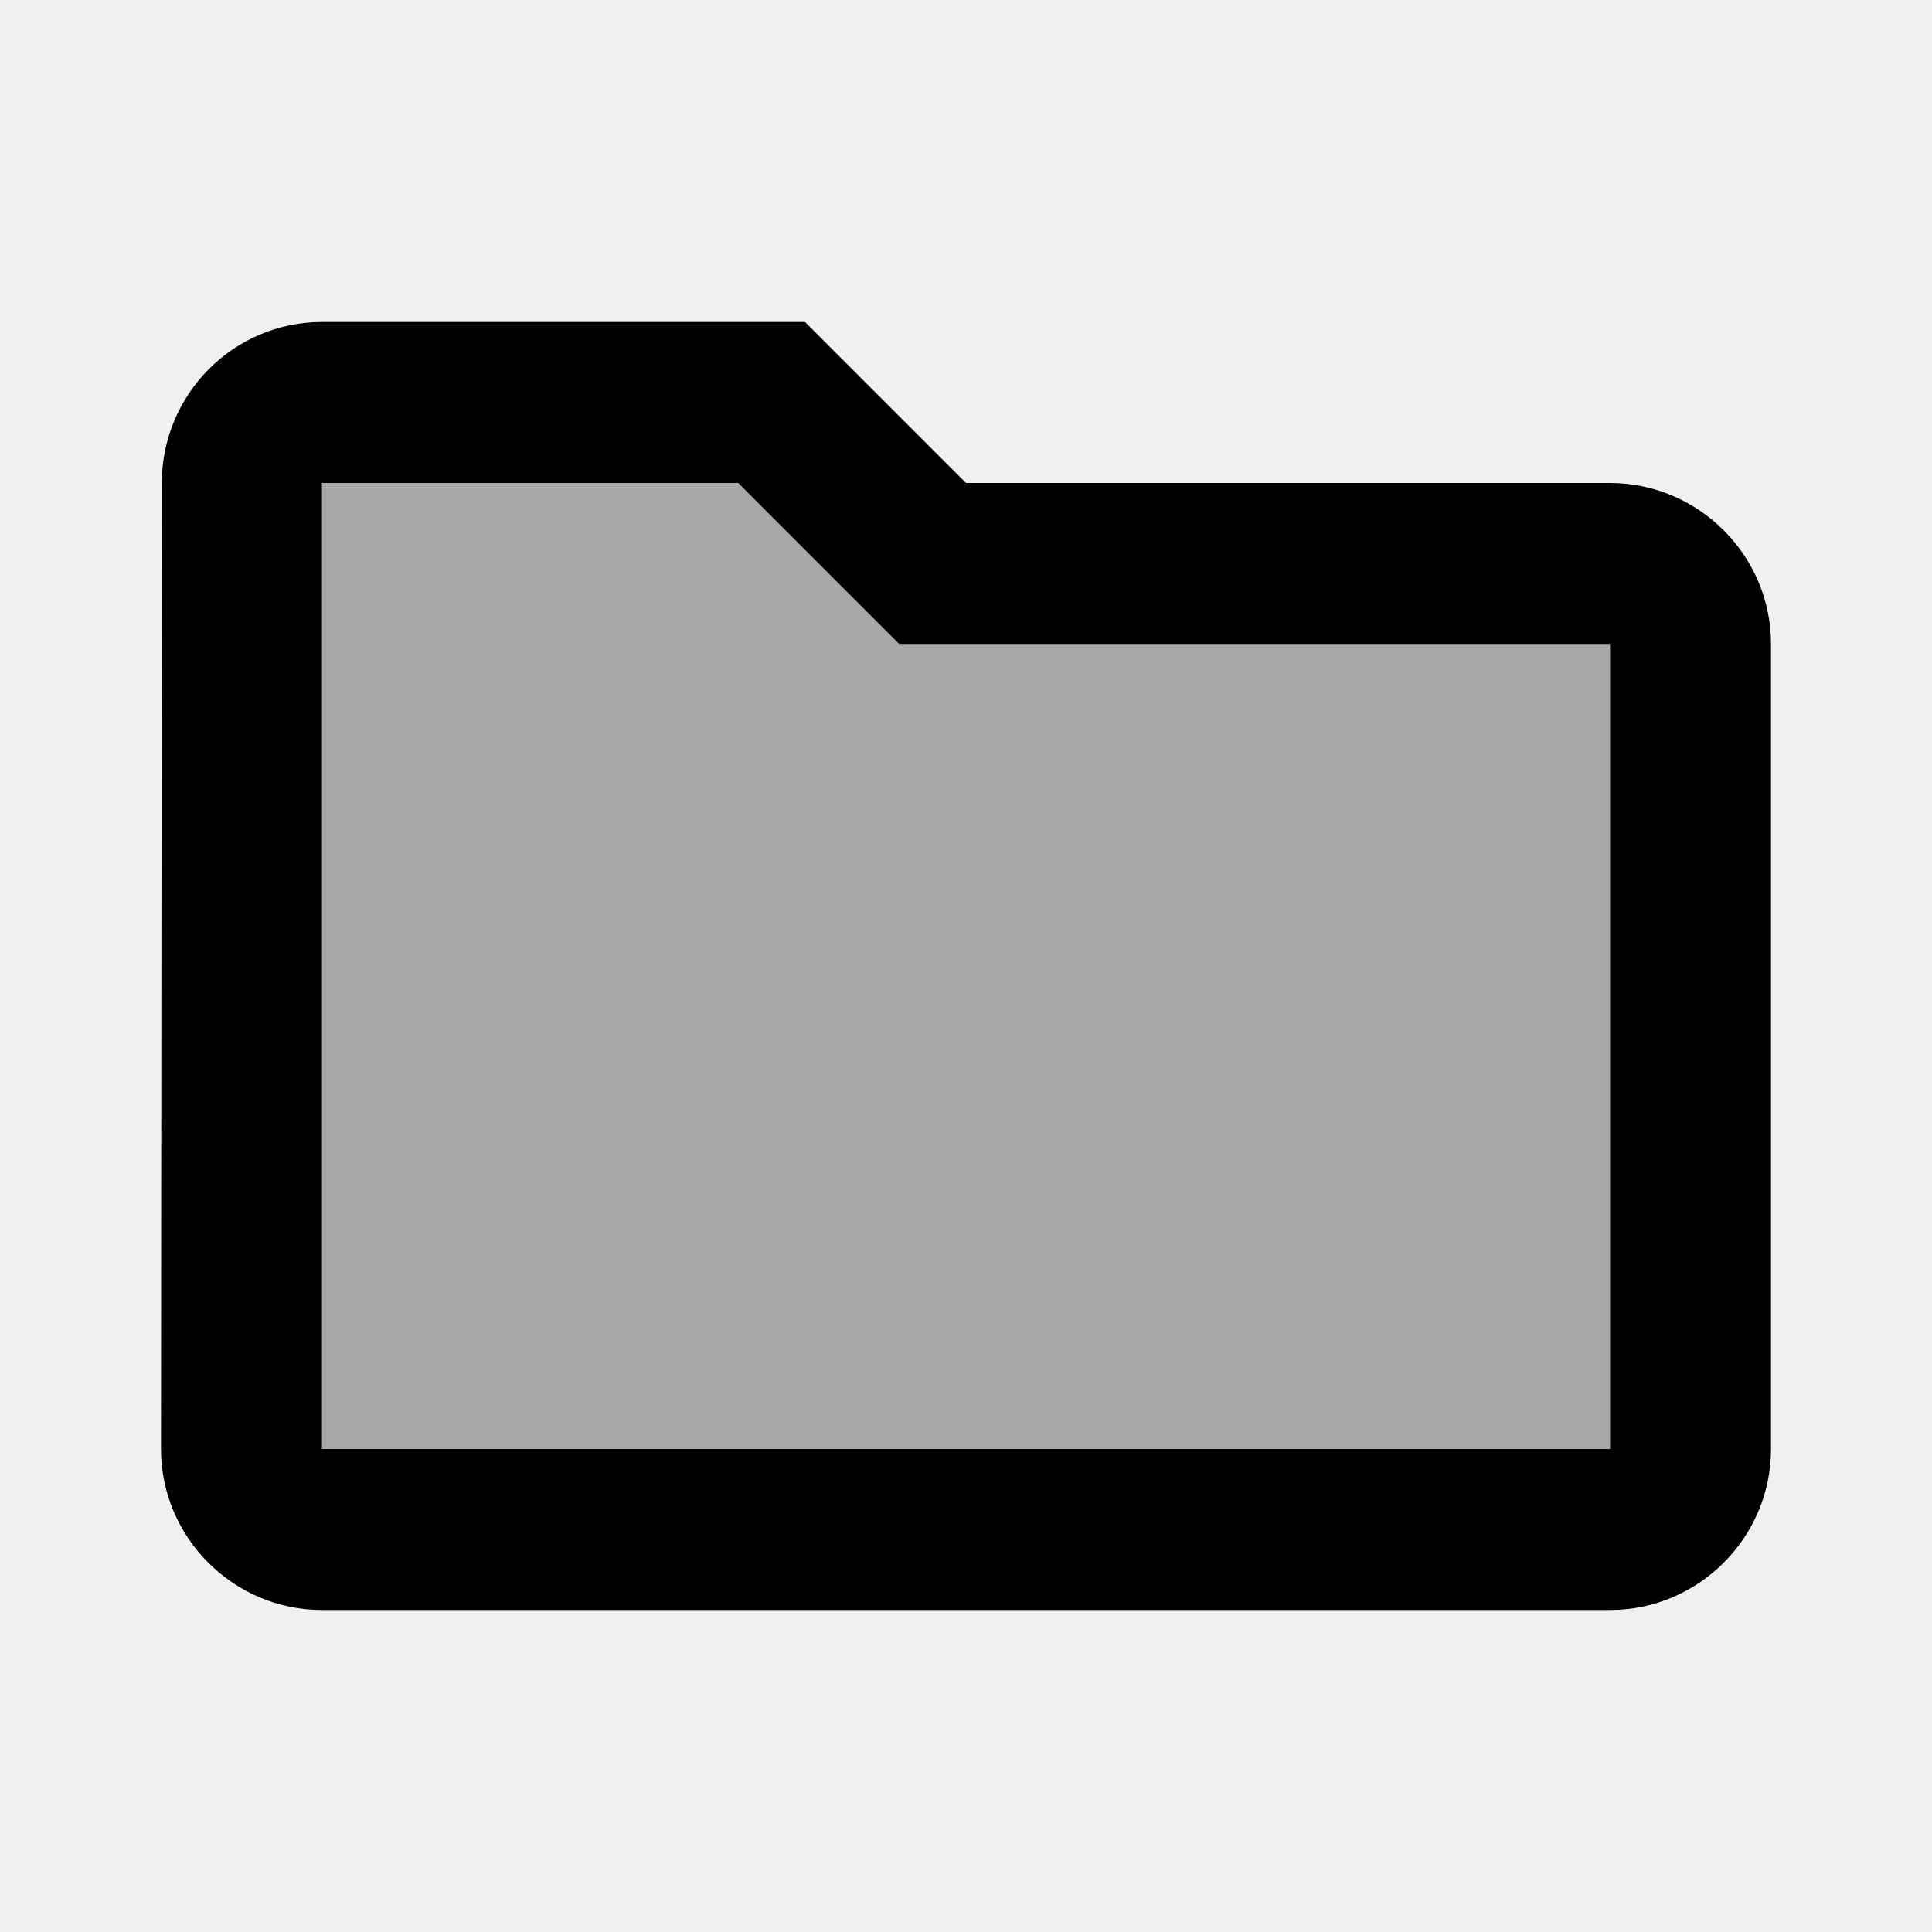
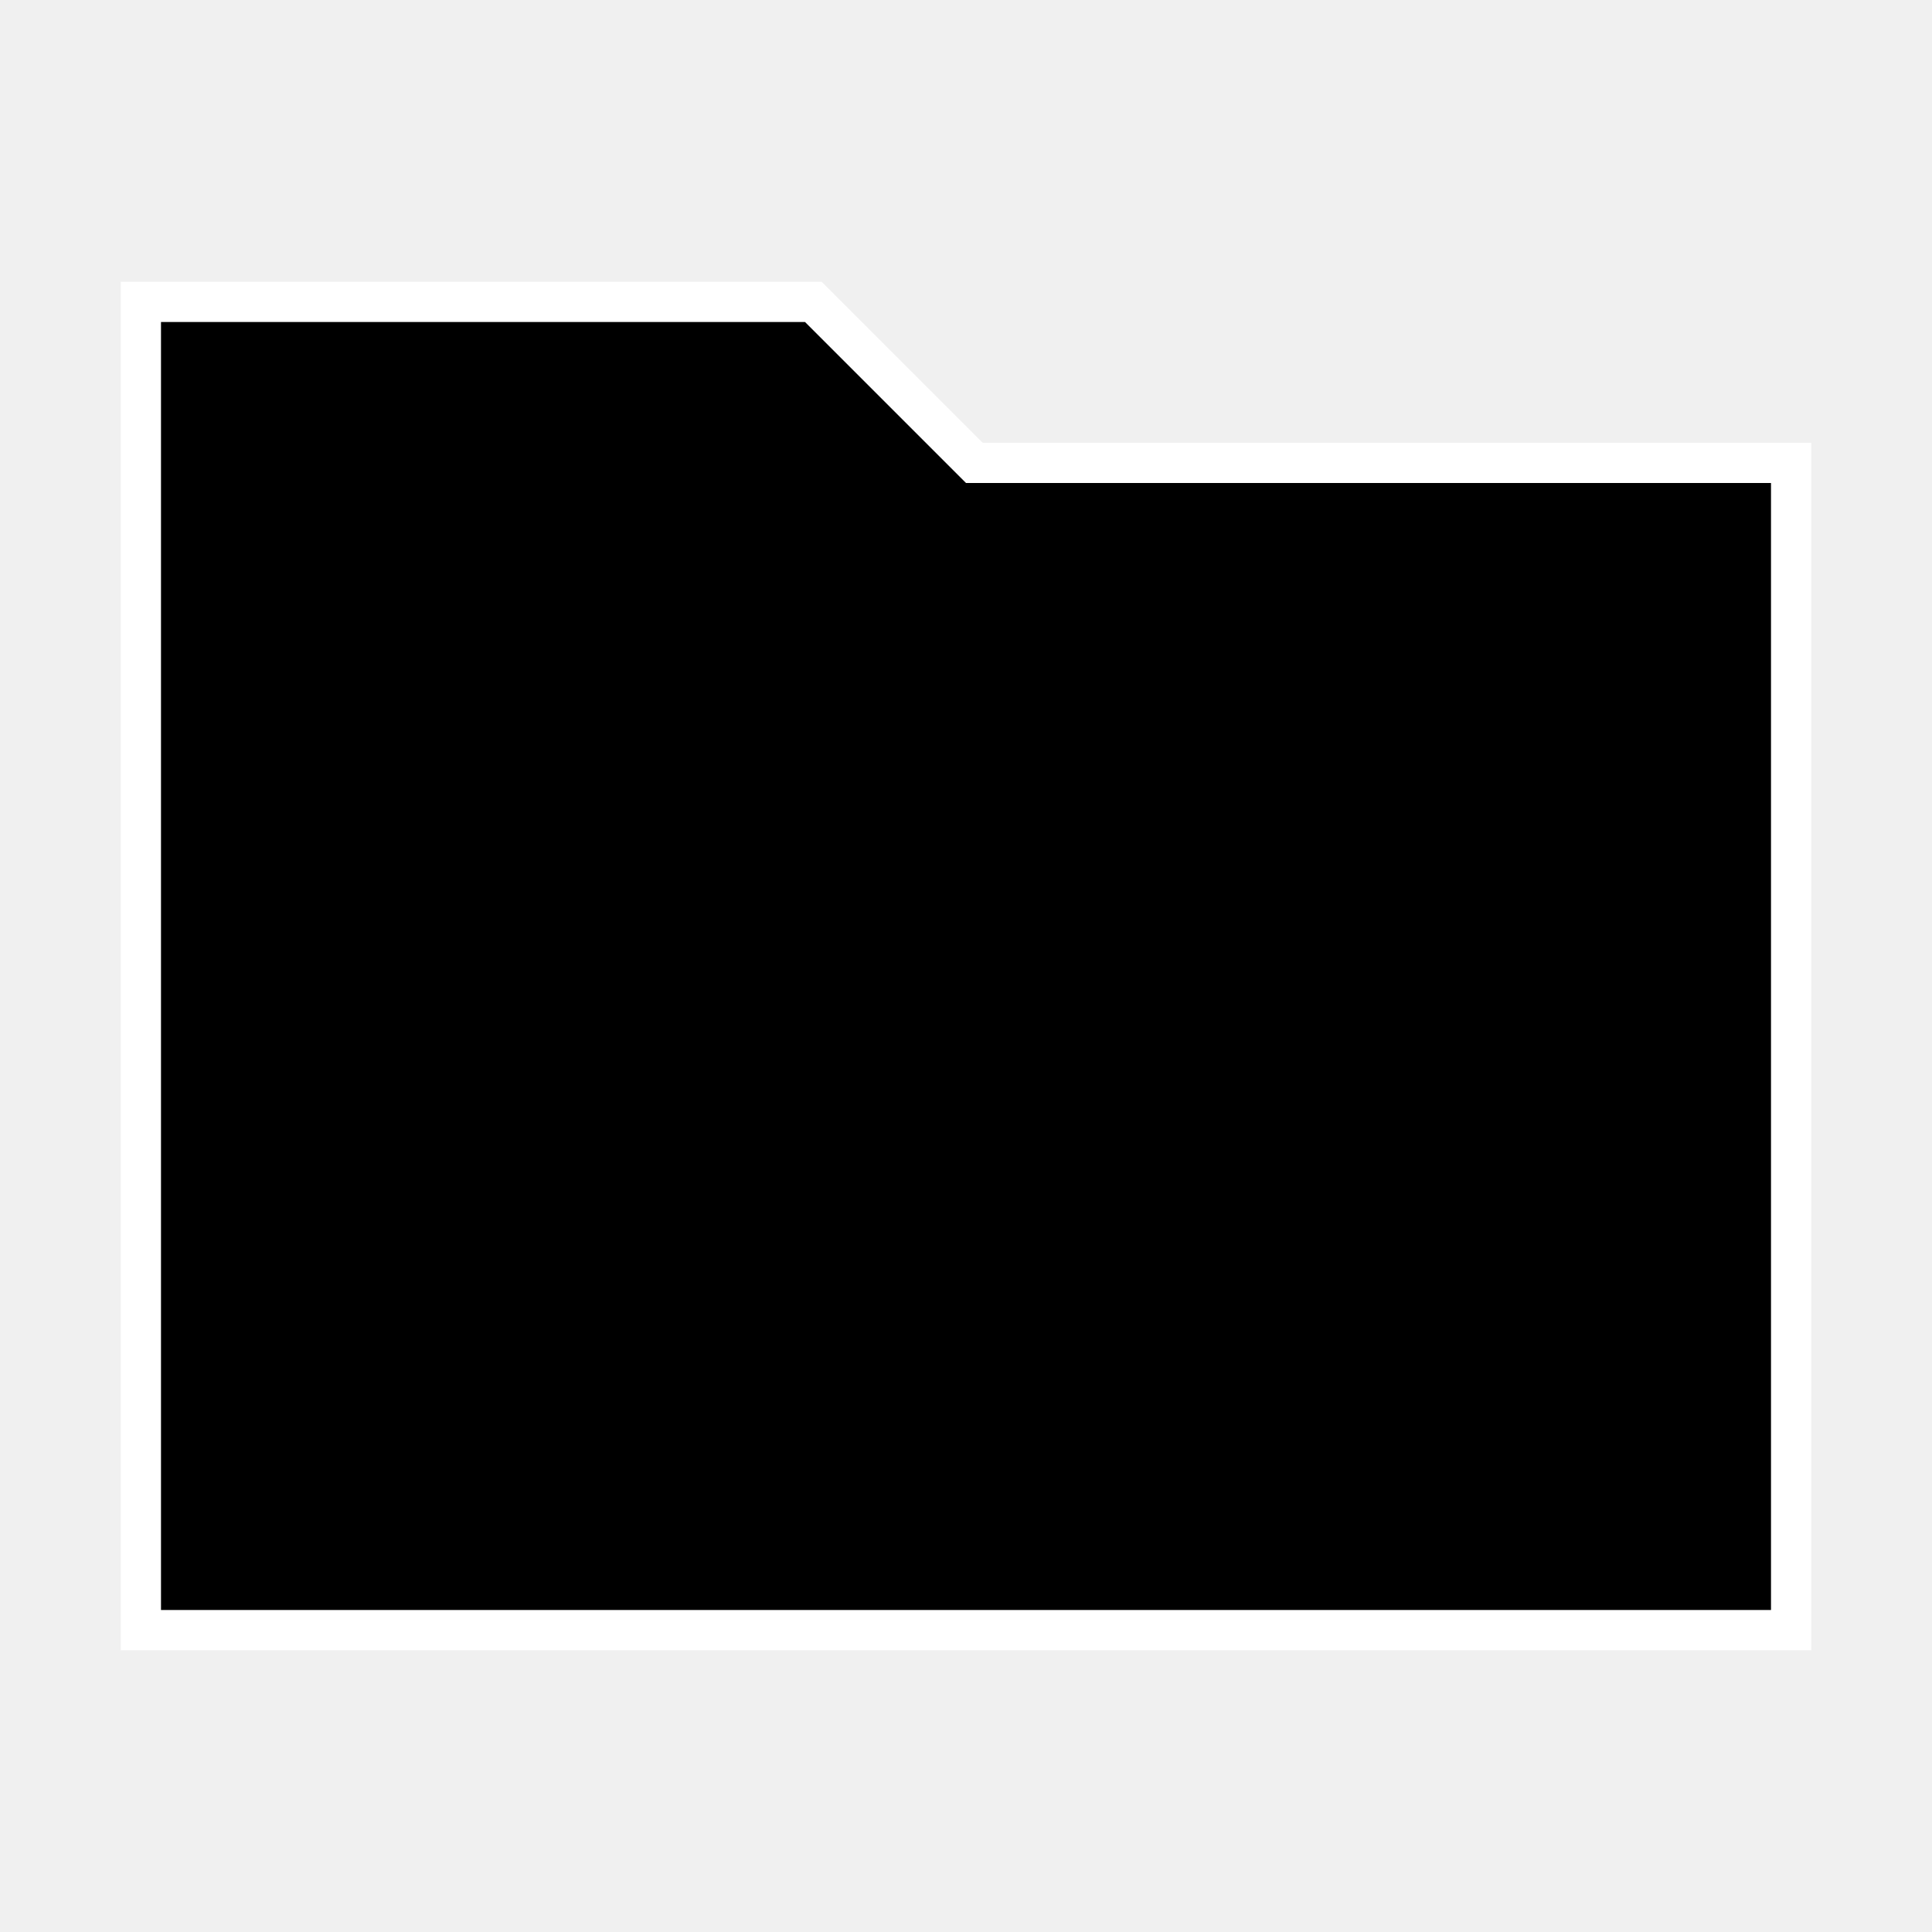
- <svg xmlns="http://www.w3.org/2000/svg" height="24px" viewBox="0 0 24 24" width="24px" fill="#000000">
-   <path d="M0 0h24v24H0V0z" fill="none" />
-   <path d="M11.17 8l-.58-.59L9.17 6H4v12h16V8h-8z" opacity=".3" />
-   <path d="M20 6h-8l-2-2H4c-1.1 0-1.99.9-1.99 2L2 18c0 1.1.9 2 2 2h16c1.1 0 2-.9 2-2V8c0-1.1-.9-2-2-2zm0 12H4V6h5.17l1.41 1.41.59.59H20v10z" />
+ <svg xmlns="http://www.w3.org/2000/svg" id="svg2632" version="1.1" fill="#000000" width="24px" viewBox="0 0 24 24" height="24px">
+   <defs id="defs2636" />
+   <path id="path2628" fill="none" d="M0 0h24v24H0V0z" />
+   <path style="stroke:#ffffff;stroke-opacity:1;paint-order:markers stroke fill" id="path2630" d="M10 4H2v16h20V6H12l-2-2z" />
</svg>
